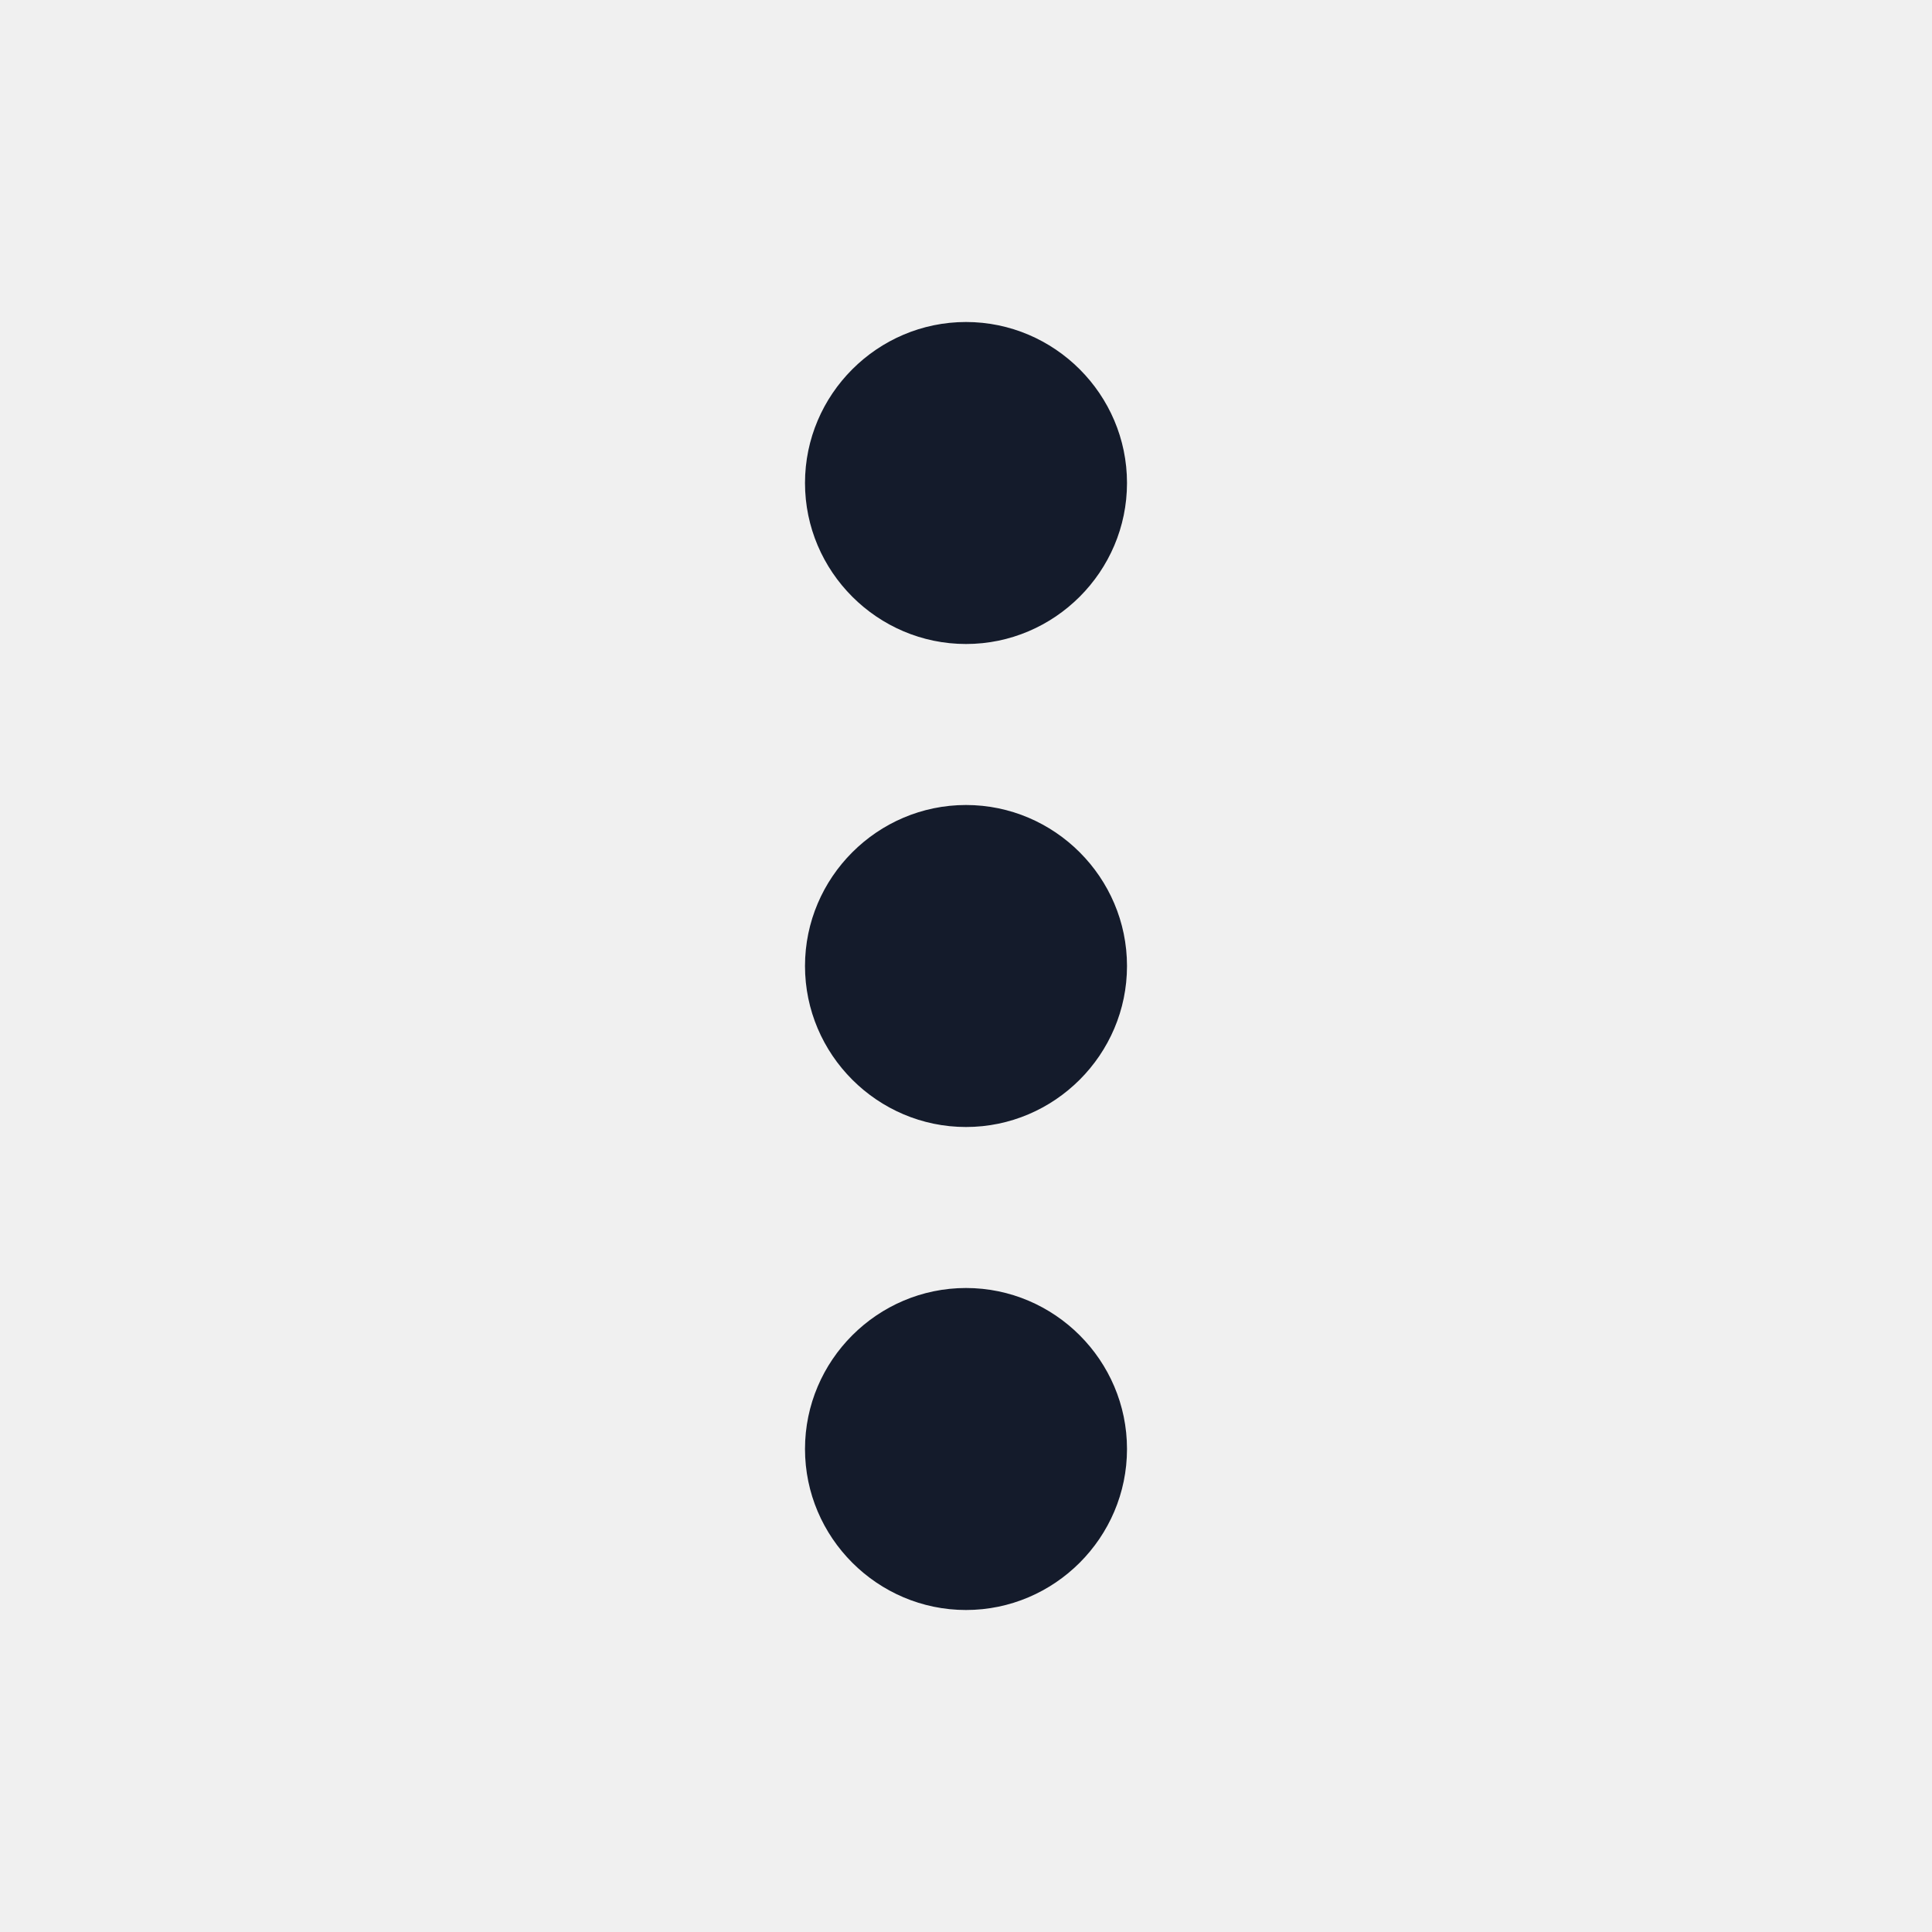
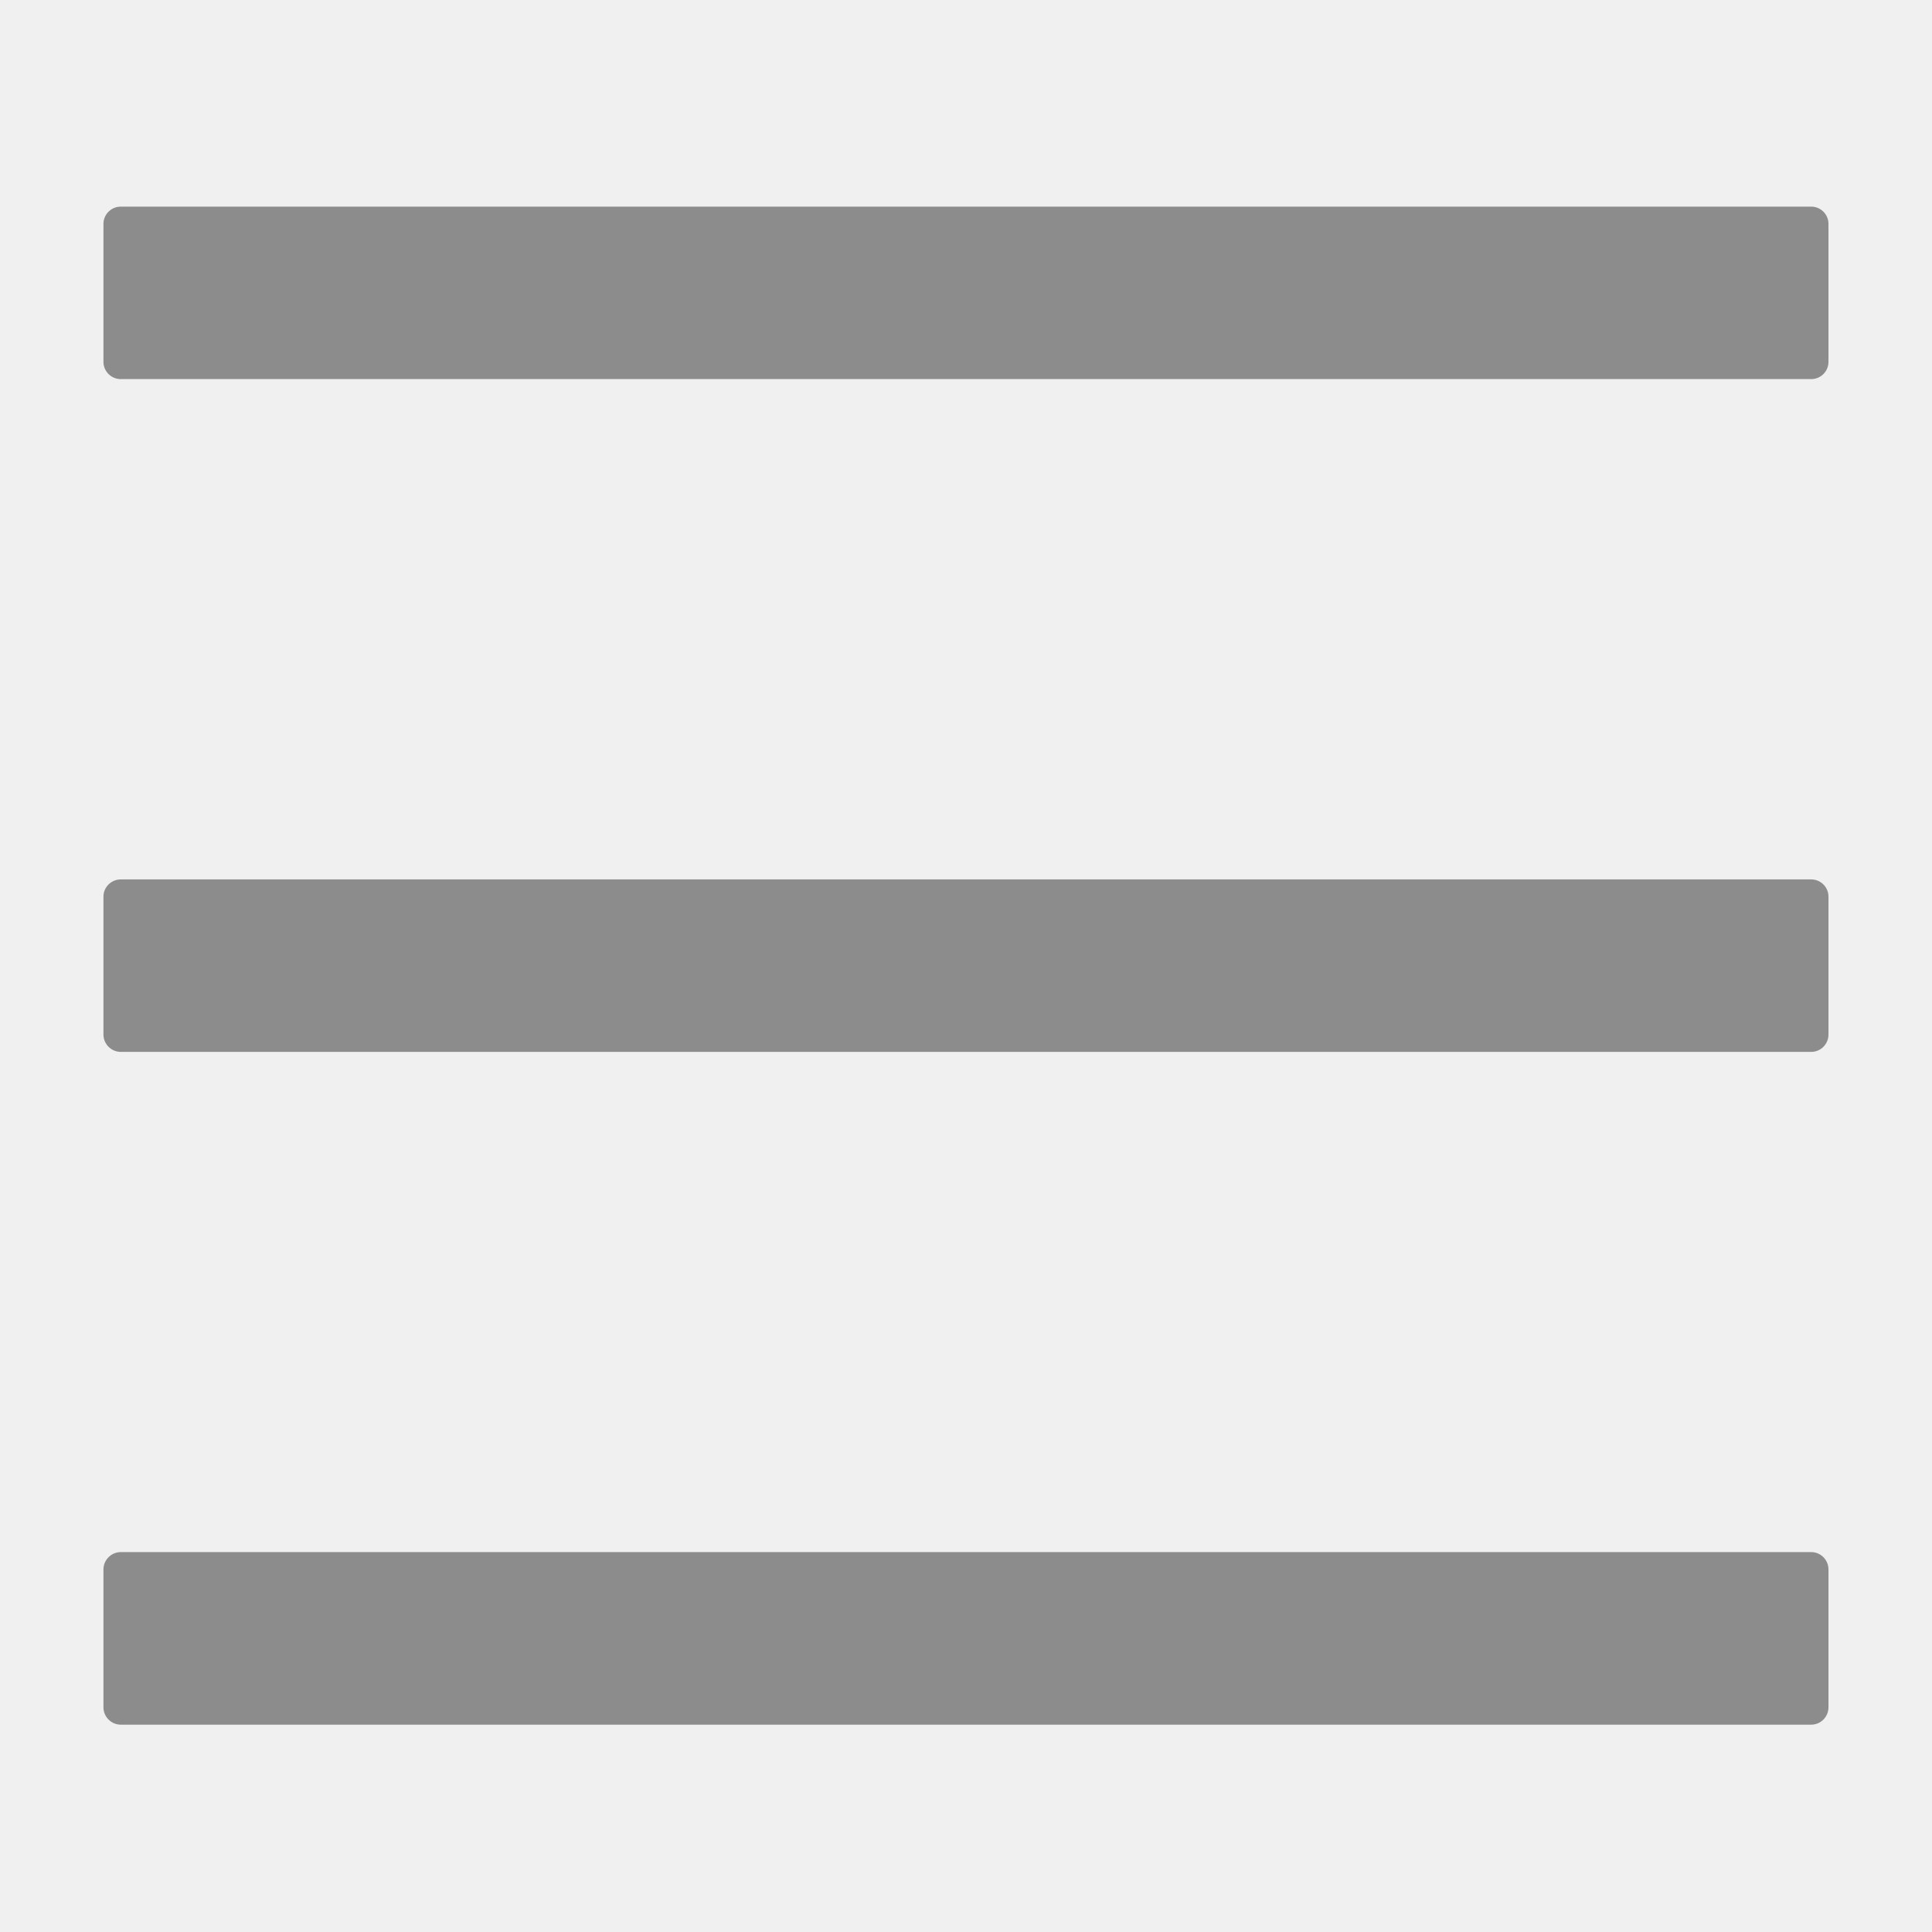
- <svg xmlns="http://www.w3.org/2000/svg" width="24" height="24" viewBox="0 0 24 24" fill="none">
-   <g clip-path="url(#clip0_188267_7293)">
-     <path d="M12 8C13.1 8 14 7.1 14 6C14 4.9 13.1 4 12 4C10.9 4 10 4.9 10 6C10 7.1 10.9 8 12 8ZM12 10C10.9 10 10 10.9 10 12C10 13.1 10.9 14 12 14C13.1 14 14 13.1 14 12C14 10.9 13.1 10 12 10ZM12 16C10.9 16 10 16.9 10 18C10 19.1 10.9 20 12 20C13.1 20 14 19.1 14 18C14 16.9 13.1 16 12 16Z" fill="#141B2B" />
-   </g>
-   <defs>
-     <clipPath id="clip0_188267_7293">
-       <rect width="24" height="24" fill="white" />
-     </clipPath>
-   </defs>
+ <svg xmlns="http://www.w3.org/2000/svg" width="22" height="22" viewBox="0 0 22 22" fill="none">
+   <path d="M20.625 2.353H1.375C1.267 2.353 1.178 2.441 1.178 2.549V4.121C1.178 4.229 1.267 4.317 1.375 4.317H20.625C20.733 4.317 20.821 4.229 20.821 4.121V2.549C20.821 2.441 20.733 2.353 20.625 2.353ZM20.625 17.674H1.375C1.267 17.674 1.178 17.763 1.178 17.871V19.442C1.178 19.55 1.267 19.639 1.375 19.639H20.625C20.733 19.639 20.821 19.55 20.821 19.442V17.871C20.821 17.763 20.733 17.674 20.625 17.674ZM20.625 10.014H1.375C1.267 10.014 1.178 10.102 1.178 10.21V11.781C1.178 11.889 1.267 11.978 1.375 11.978H20.625C20.733 11.978 20.821 11.889 20.821 11.781V10.21C20.821 10.102 20.733 10.014 20.625 10.014Z" fill="#8C8C8C" />
</svg>
